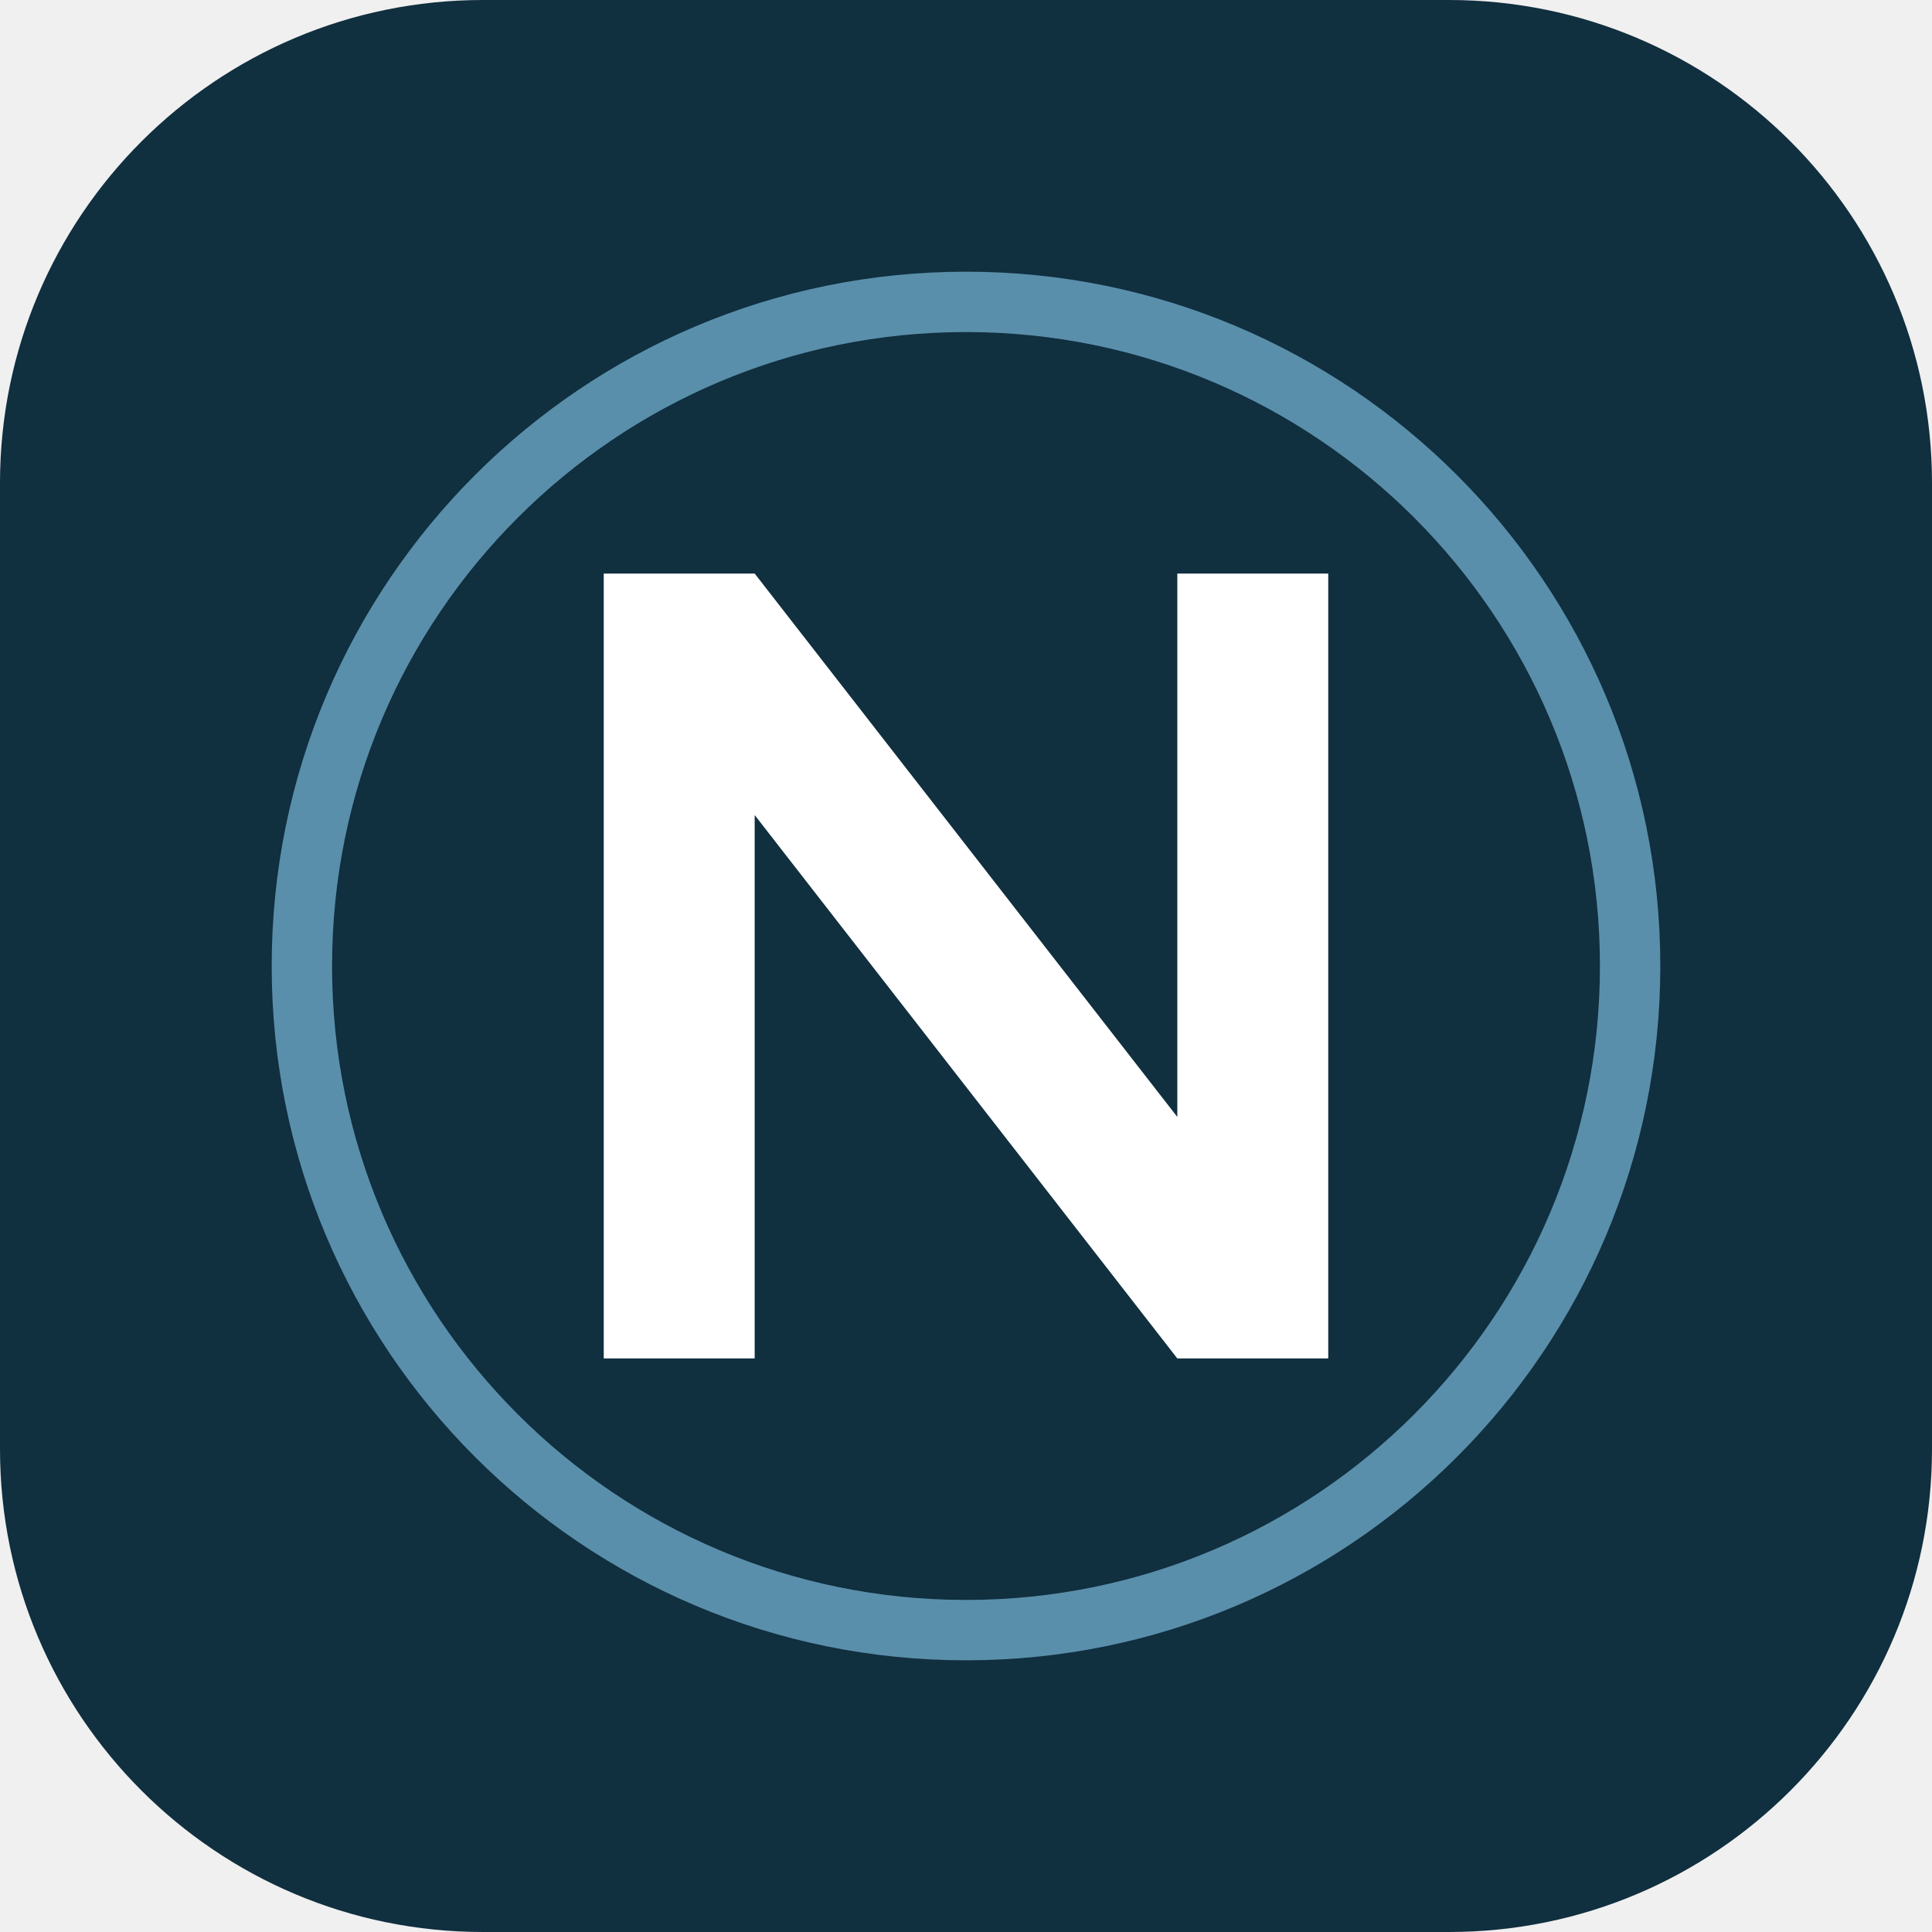
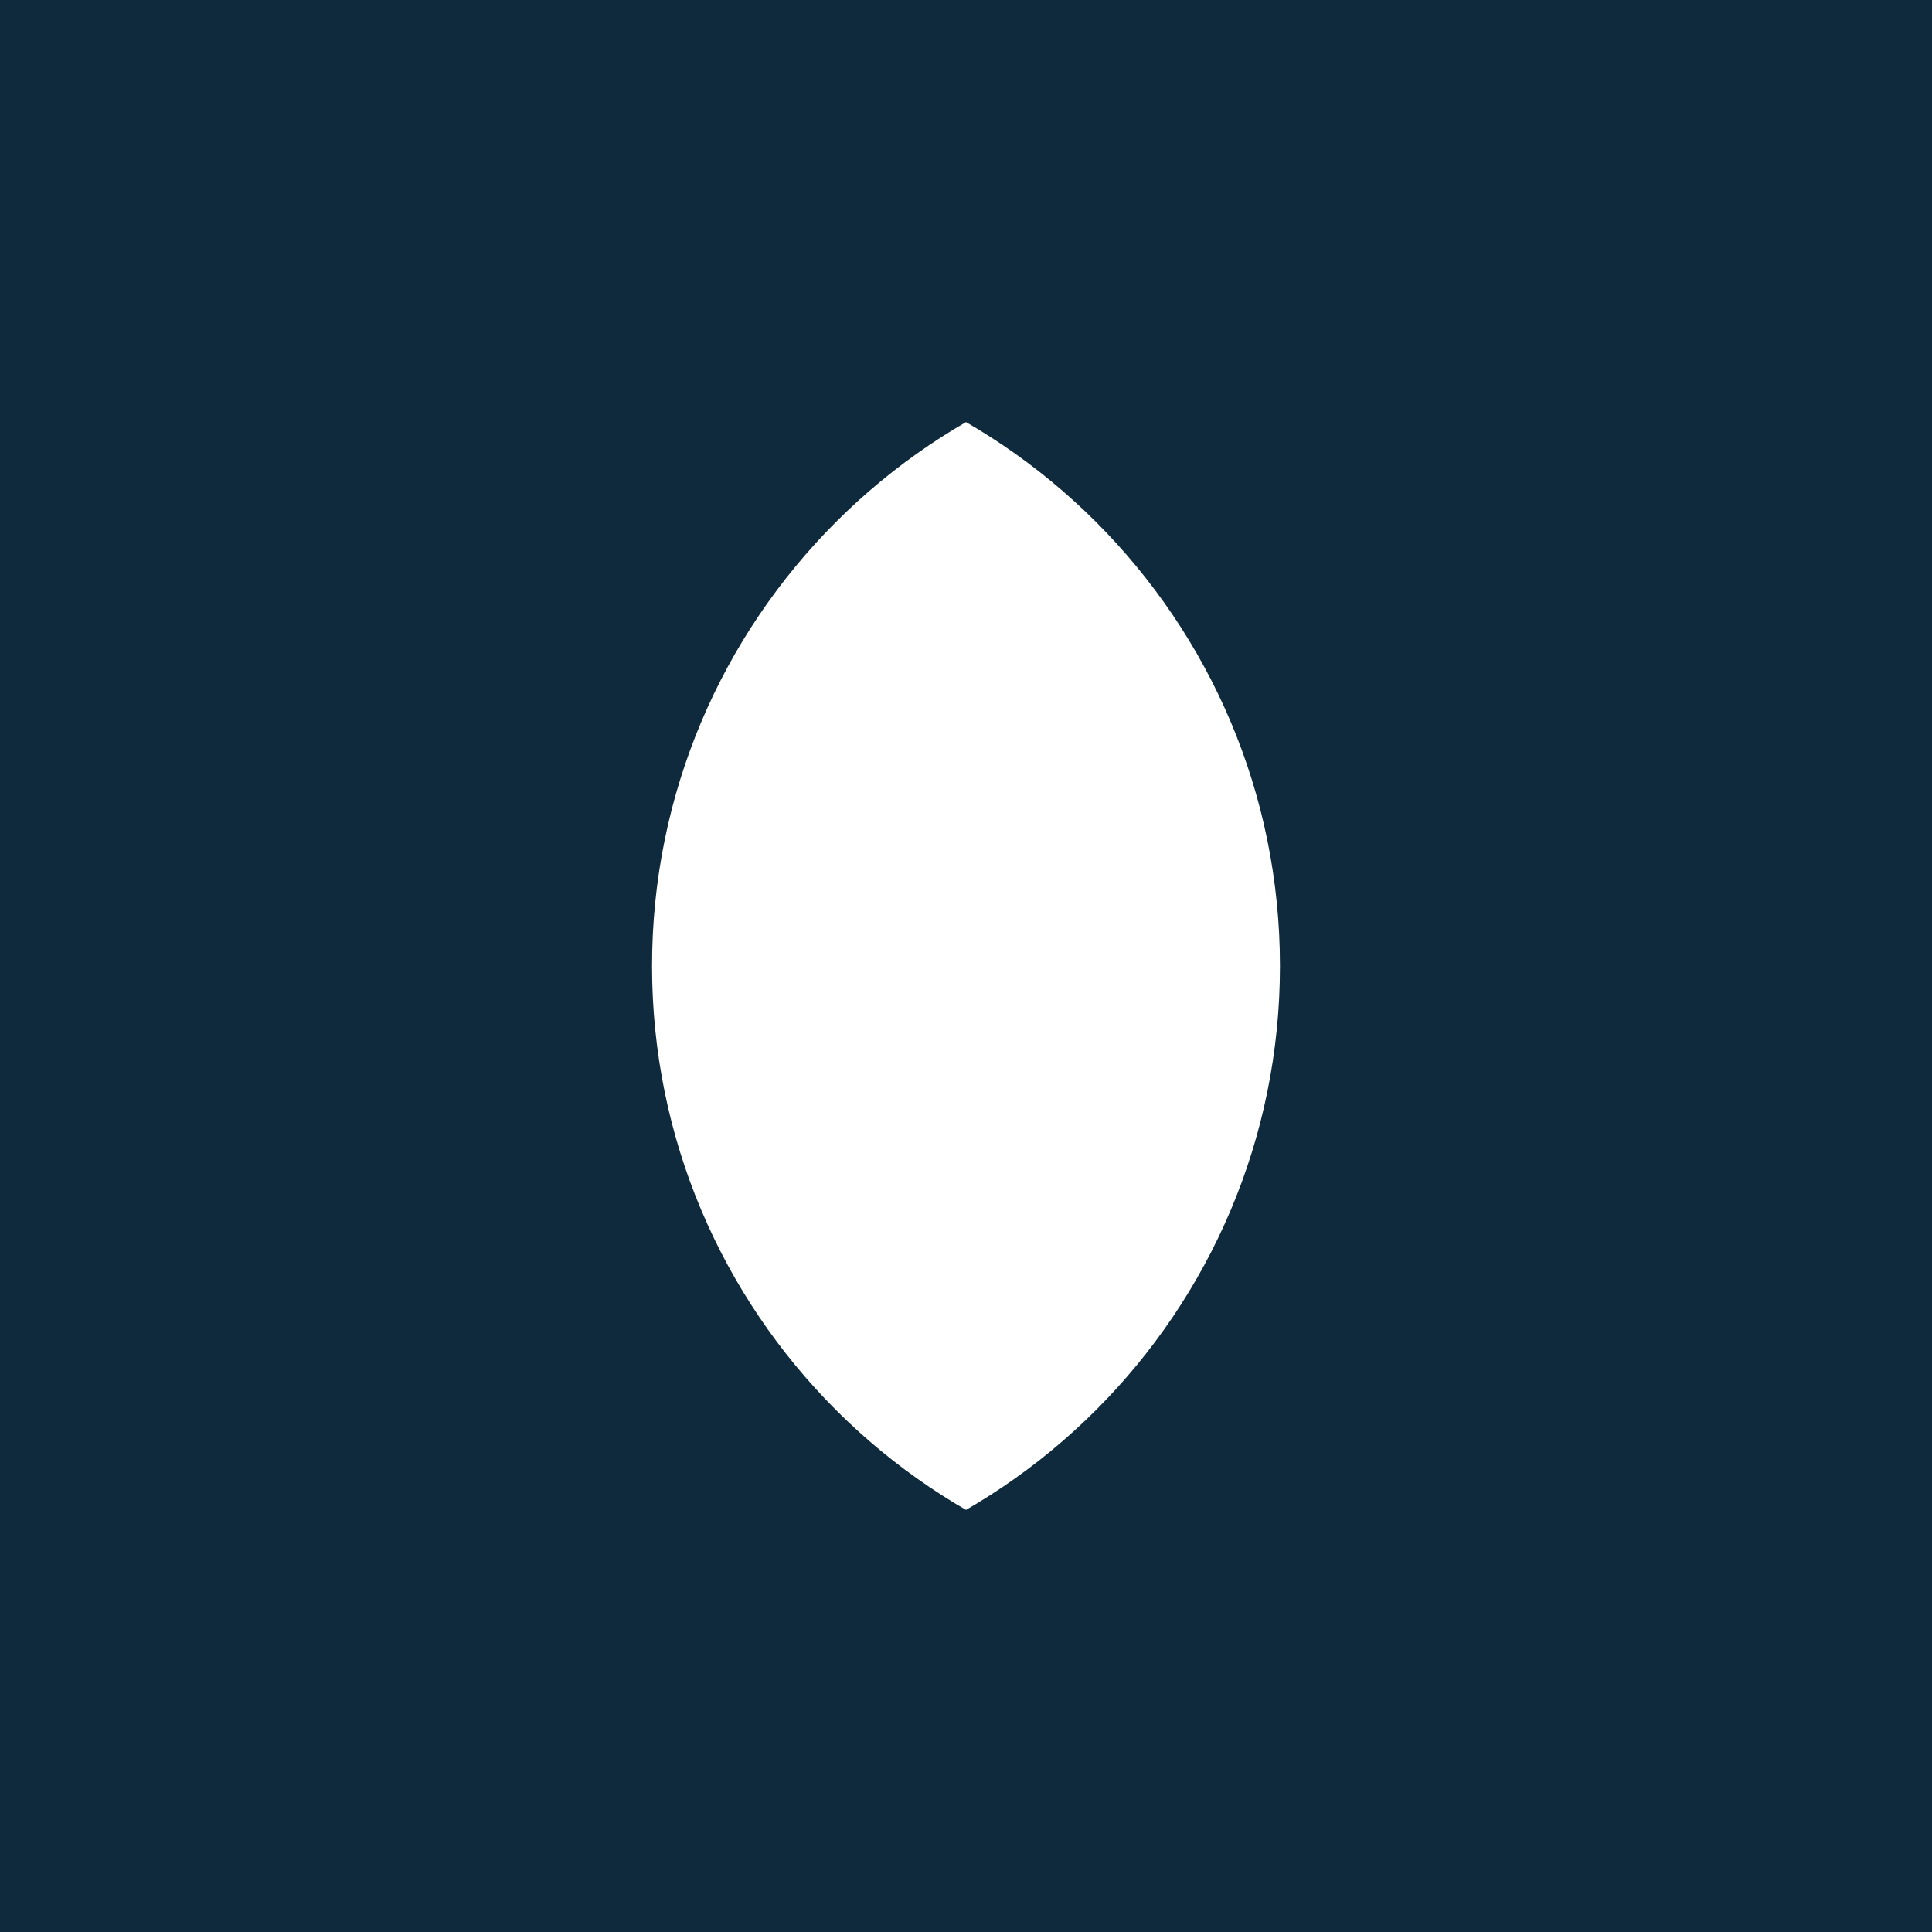
- <svg xmlns="http://www.w3.org/2000/svg" viewBox="0 0 64 64" role="img" aria-label="NUCLENS">
-   <rect width="64" height="64" rx="16" fill="#102f3f" />
-   <circle cx="32" cy="32" r="22" fill="none" stroke="#79b8d8" stroke-width="2" opacity=".7" />
-   <path d="M20 45V19h5l14 18V19h5v26h-5L25 27v18z" fill="#fff" />
+ <svg xmlns="http://www.w3.org/2000/svg" viewBox="0 0 40 40" width="40" height="40" role="img" aria-label="Nuclens">
+   <defs>
+     <clipPath id="favicon-lens">
+       <circle cx="13.5" cy="20" r="13" />
+     </clipPath>
+   </defs>
+   <rect width="40" height="40" fill="#0e2a3c" />
+   <g clip-path="url(#favicon-lens)">
+     <circle cx="26.5" cy="20" r="13" fill="#fff" />
+   </g>
</svg>
